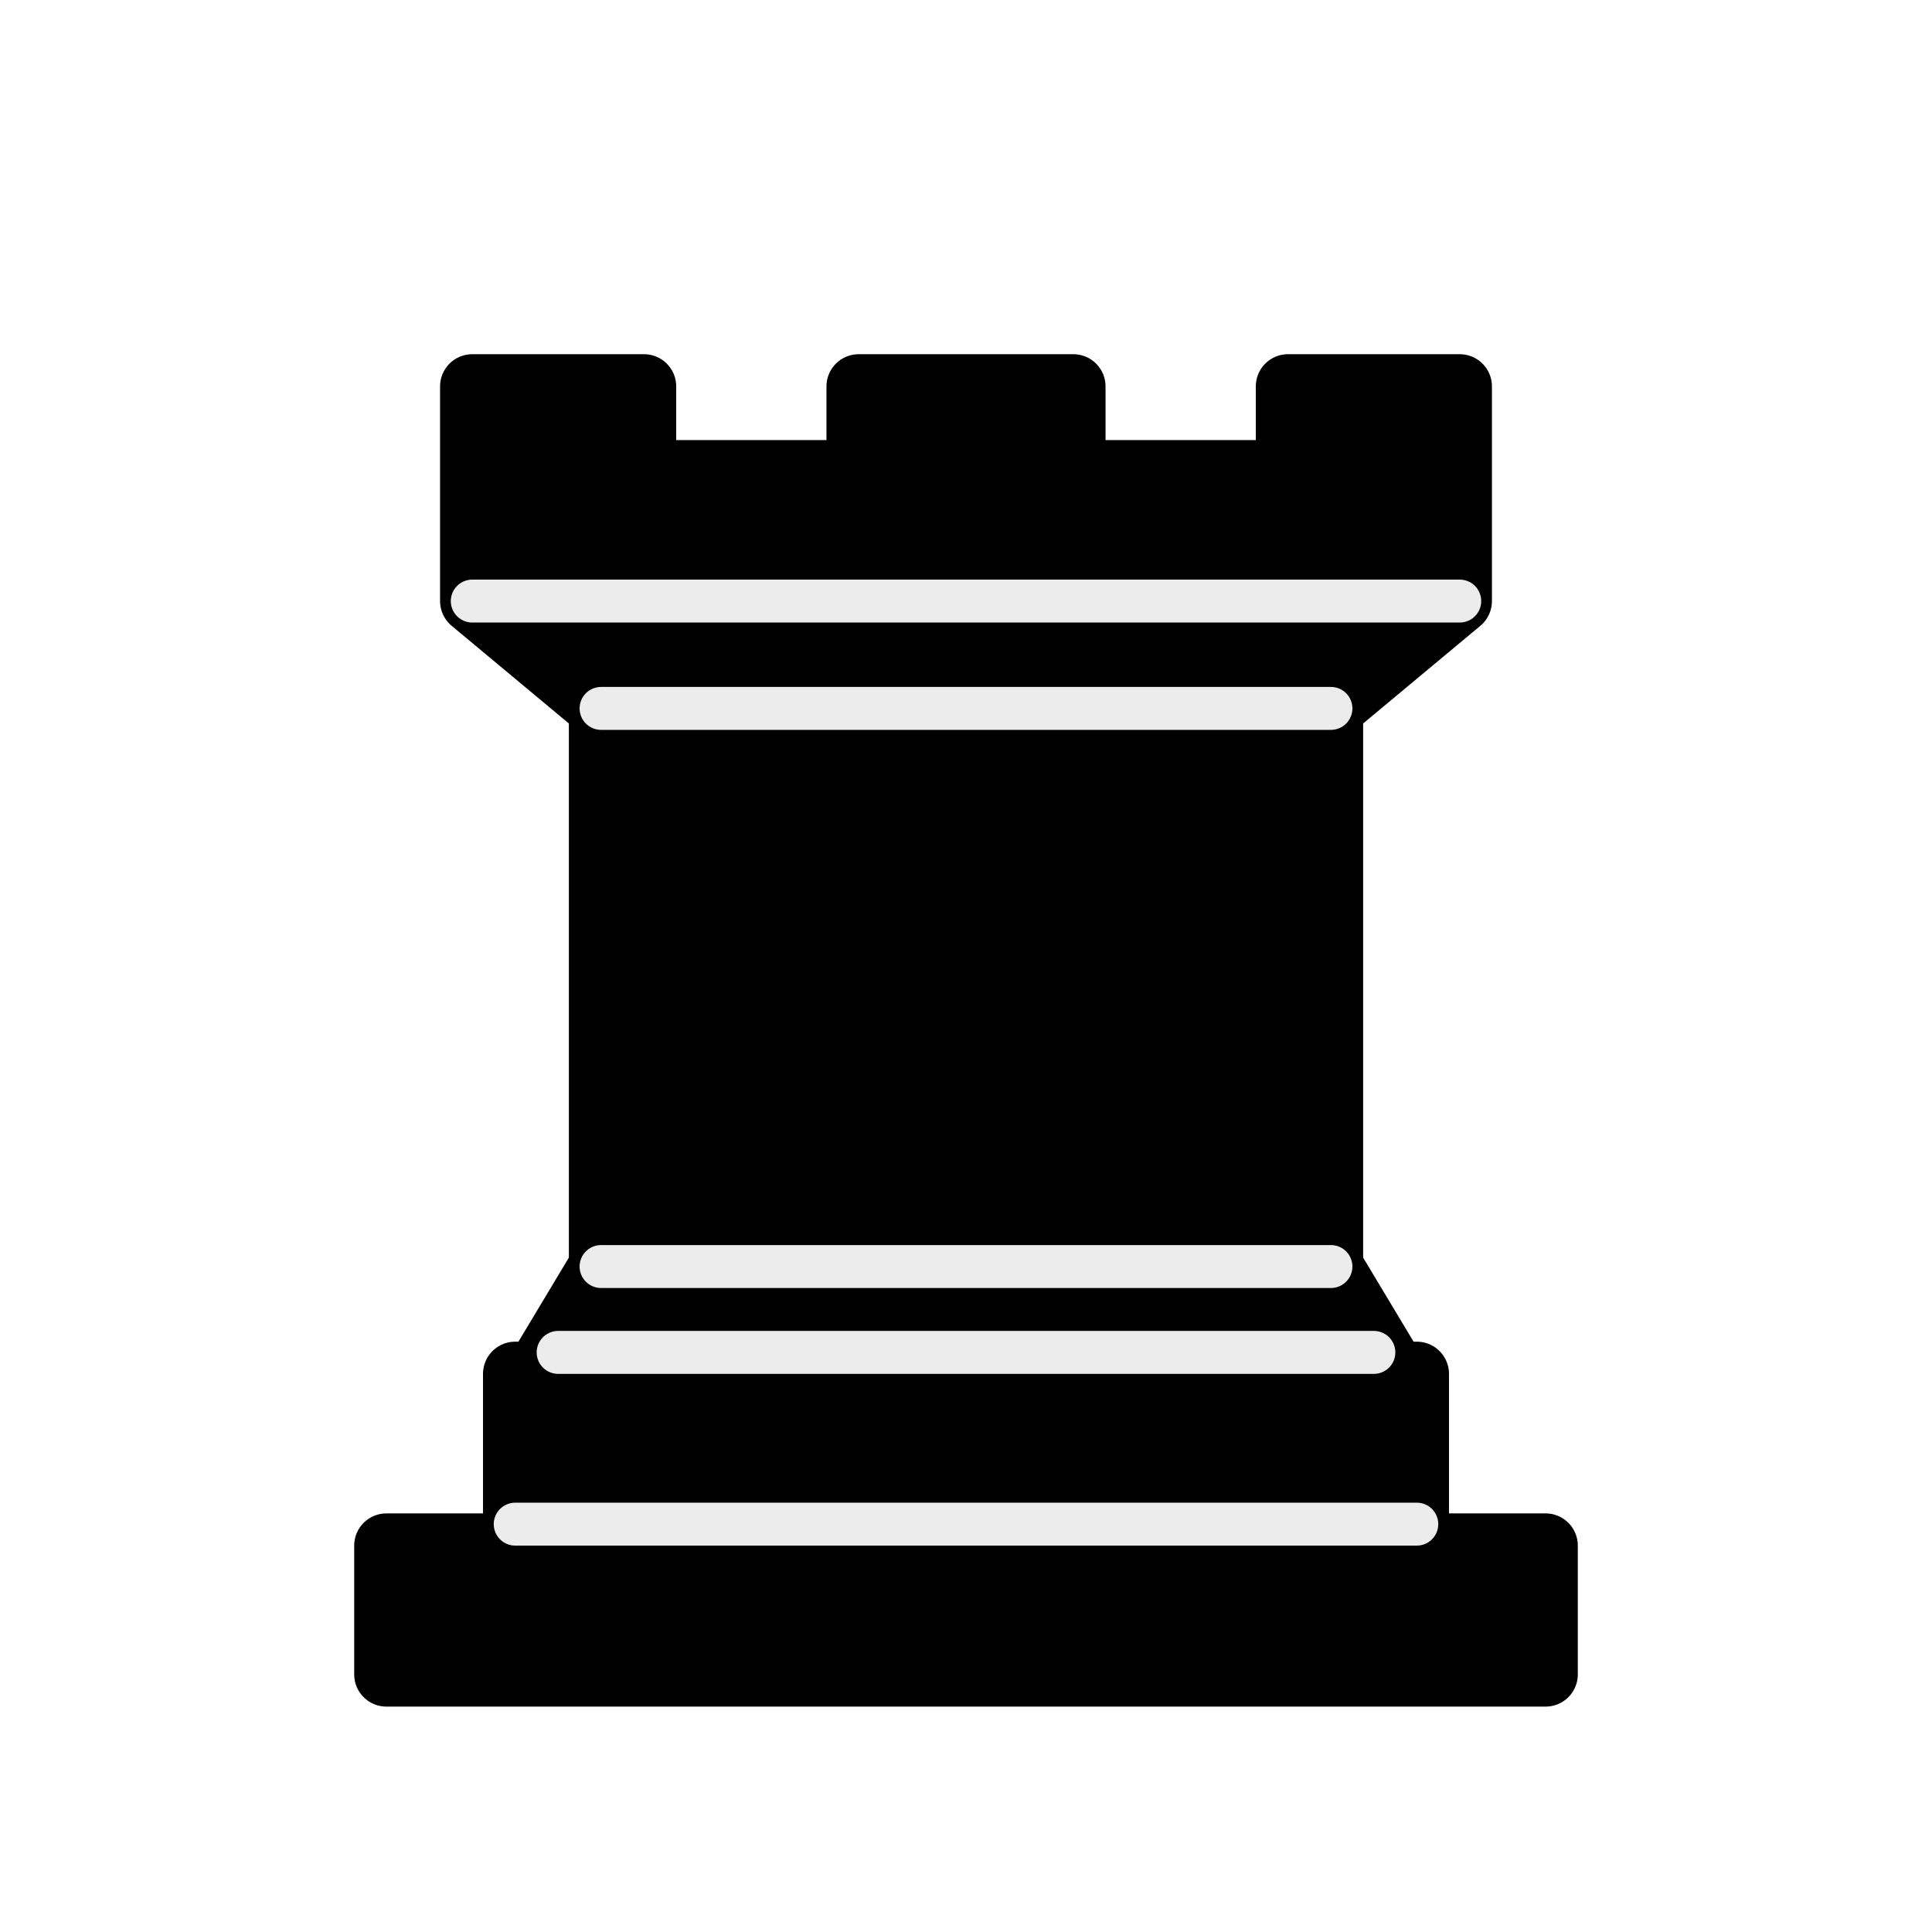
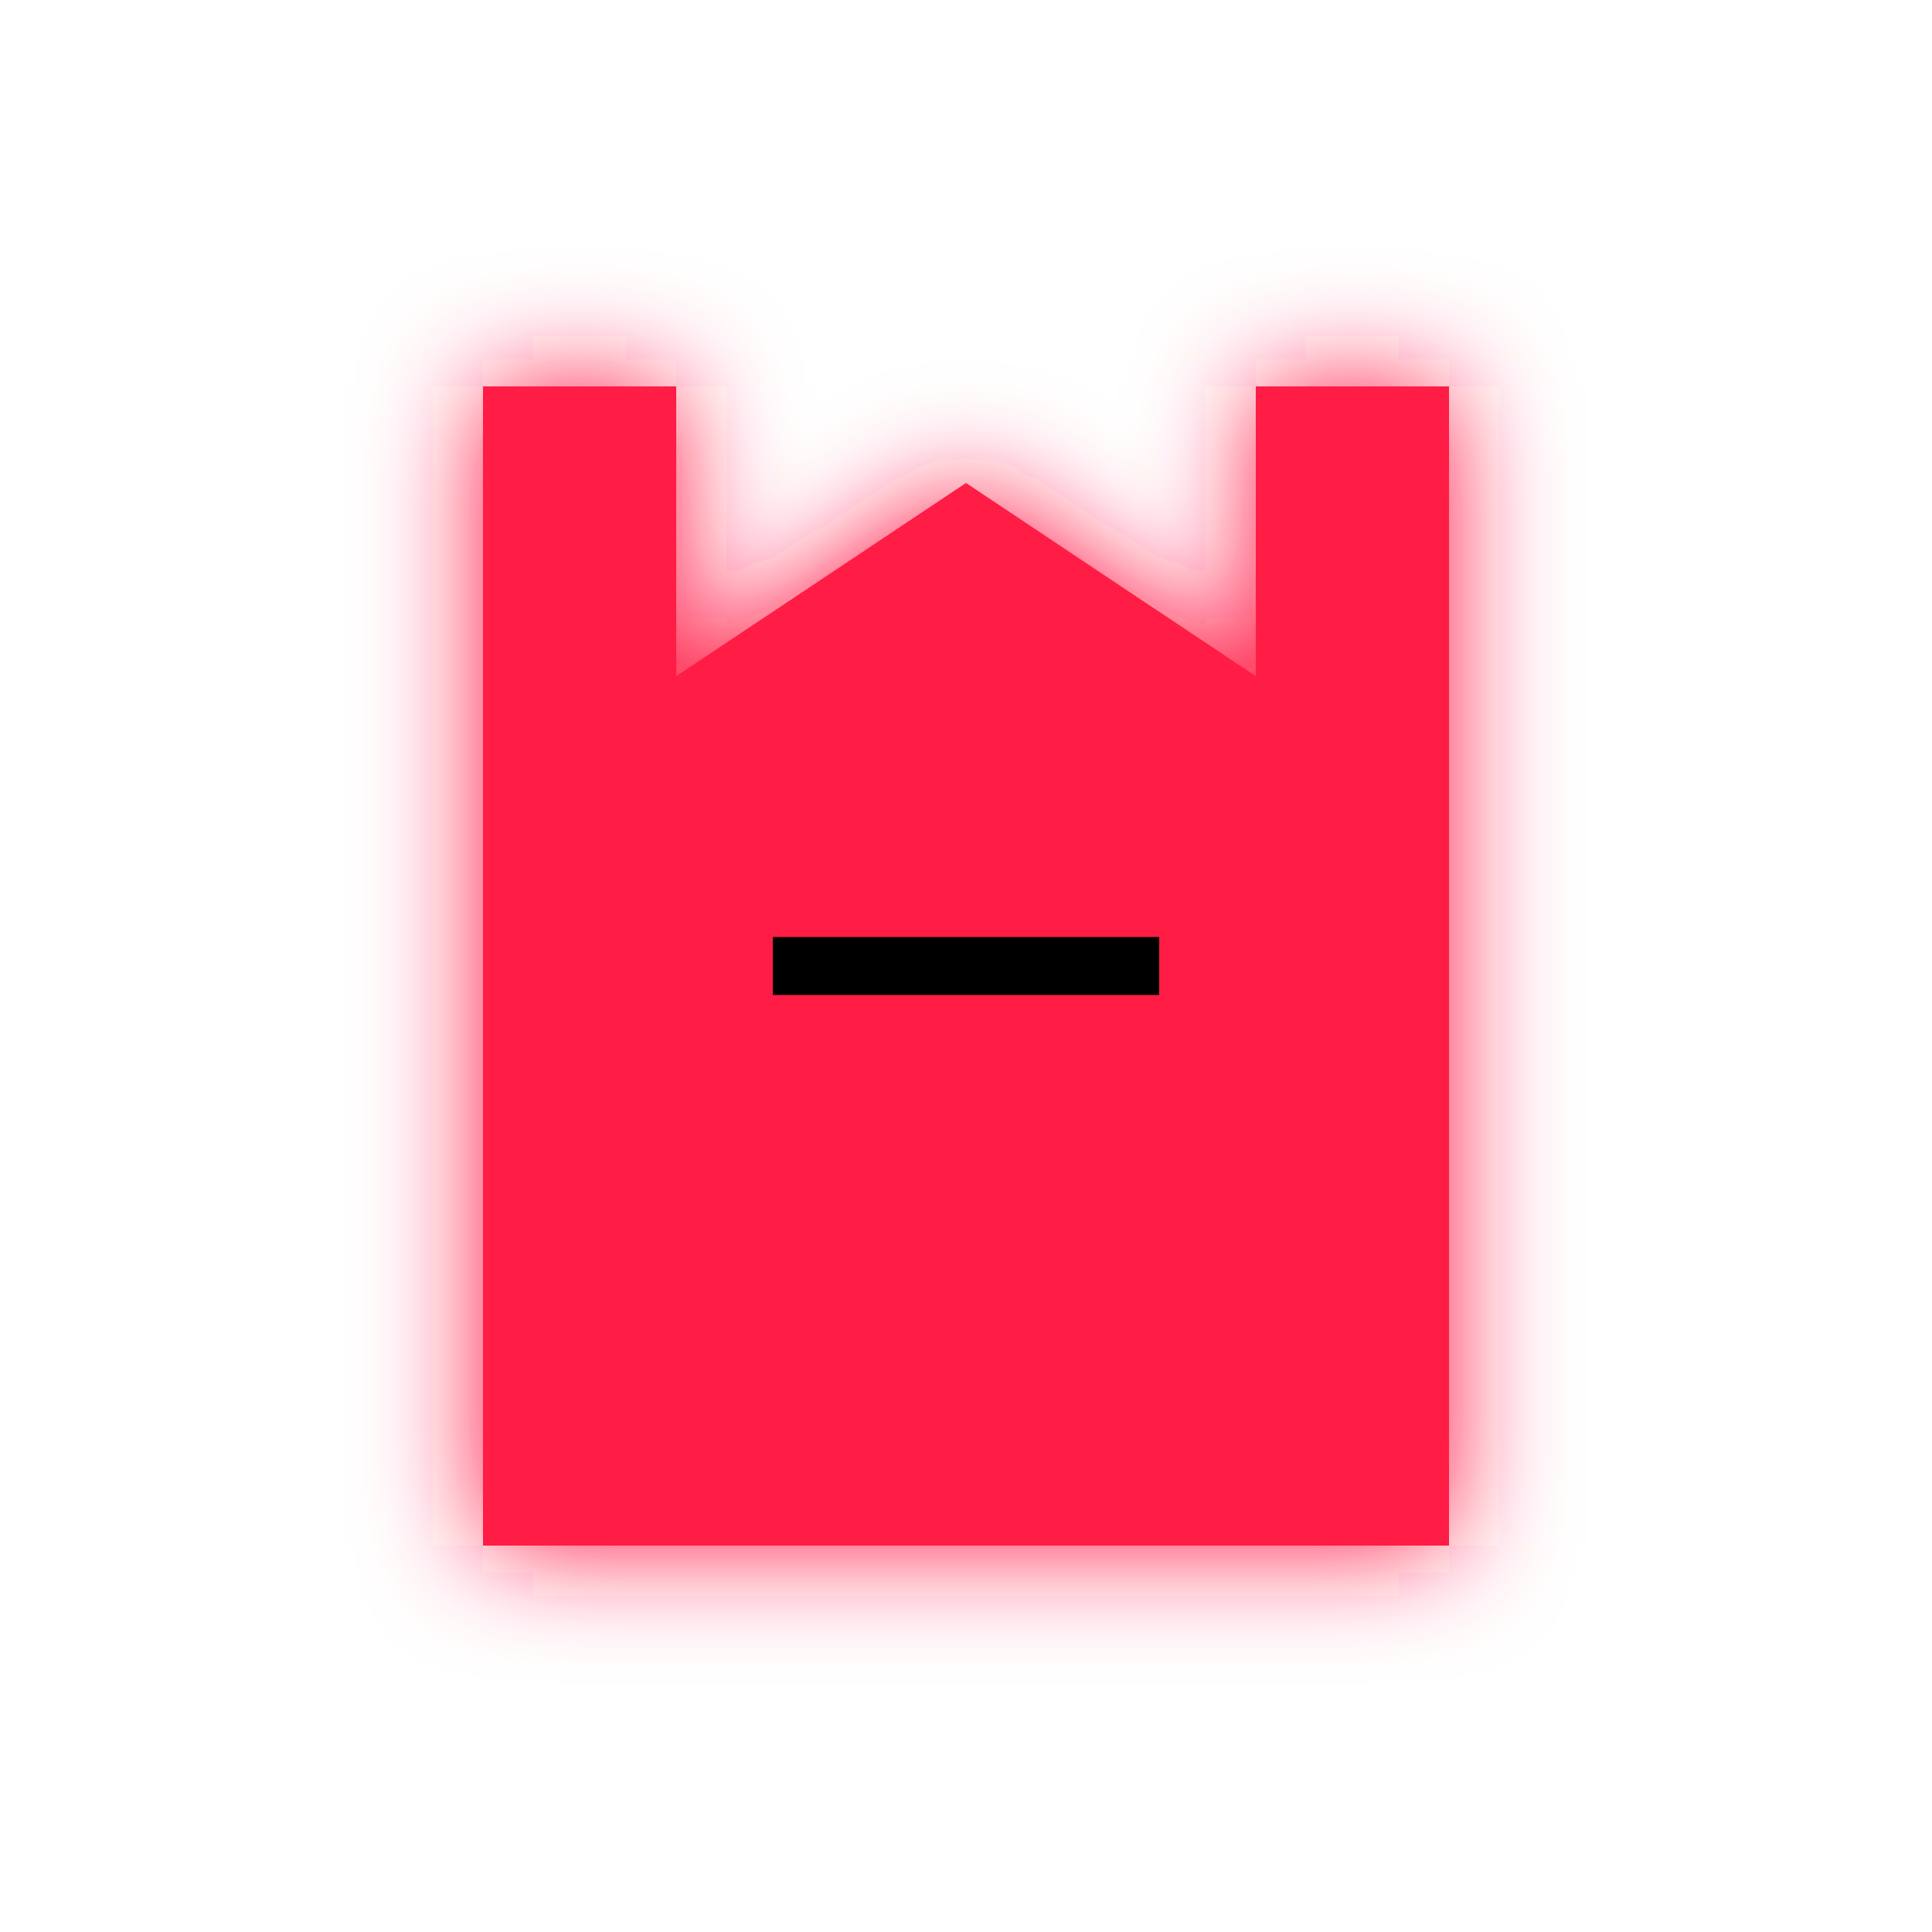
- <svg xmlns="http://www.w3.org/2000/svg" viewBox="0 0 45 45">
-   <g fill-rule="evenodd" stroke="#000" stroke-linecap="round" stroke-linejoin="round" stroke-width="1.5">
-     <path stroke-linecap="butt" d="M9 39h27v-3H9zm3.5-7 1.5-2.5h17l1.5 2.5zm-.5 4v-4h21v4z" />
-     <path stroke-linecap="butt" stroke-linejoin="miter" d="M14 29.5v-13h17v13z" />
-     <path stroke-linecap="butt" d="M14 16.5 11 14h23l-3 2.5zM11 14V9h4v2h5V9h5v2h5V9h4v5z" />
-     <path fill="none" stroke="#ececec" stroke-linejoin="miter" stroke-width="1" d="M12 35.5h21m-20-4h19m-18-2h17m-17-13h17M11 14h23" />
+ <svg xmlns="http://www.w3.org/2000/svg" viewBox="0 0 100 100" width="100%" height="100%">
+   <defs>
+     <filter id="glow" x="-20%" y="-20%" width="140%" height="140%">
+       <feGaussianBlur stdDeviation="3" result="blur" />
+       <feComposite in="SourceGraphic" in2="blur" operator="over" />
+     </filter>
+   </defs>
+   <g style="color: #FF1E44; filter: url(#glow); drop-shadow: 0px 8px 12px rgba(0,0,0,0.8);">
+     <path d="M25 20 L35 20 L35 35 L50 25 L65 35 L65 20 L75 20 L75 80 L25 80 Z" fill="currentColor" />
+     <path d="M40 50 L60 50" stroke="#000" stroke-width="3" />
  </g>
</svg>
